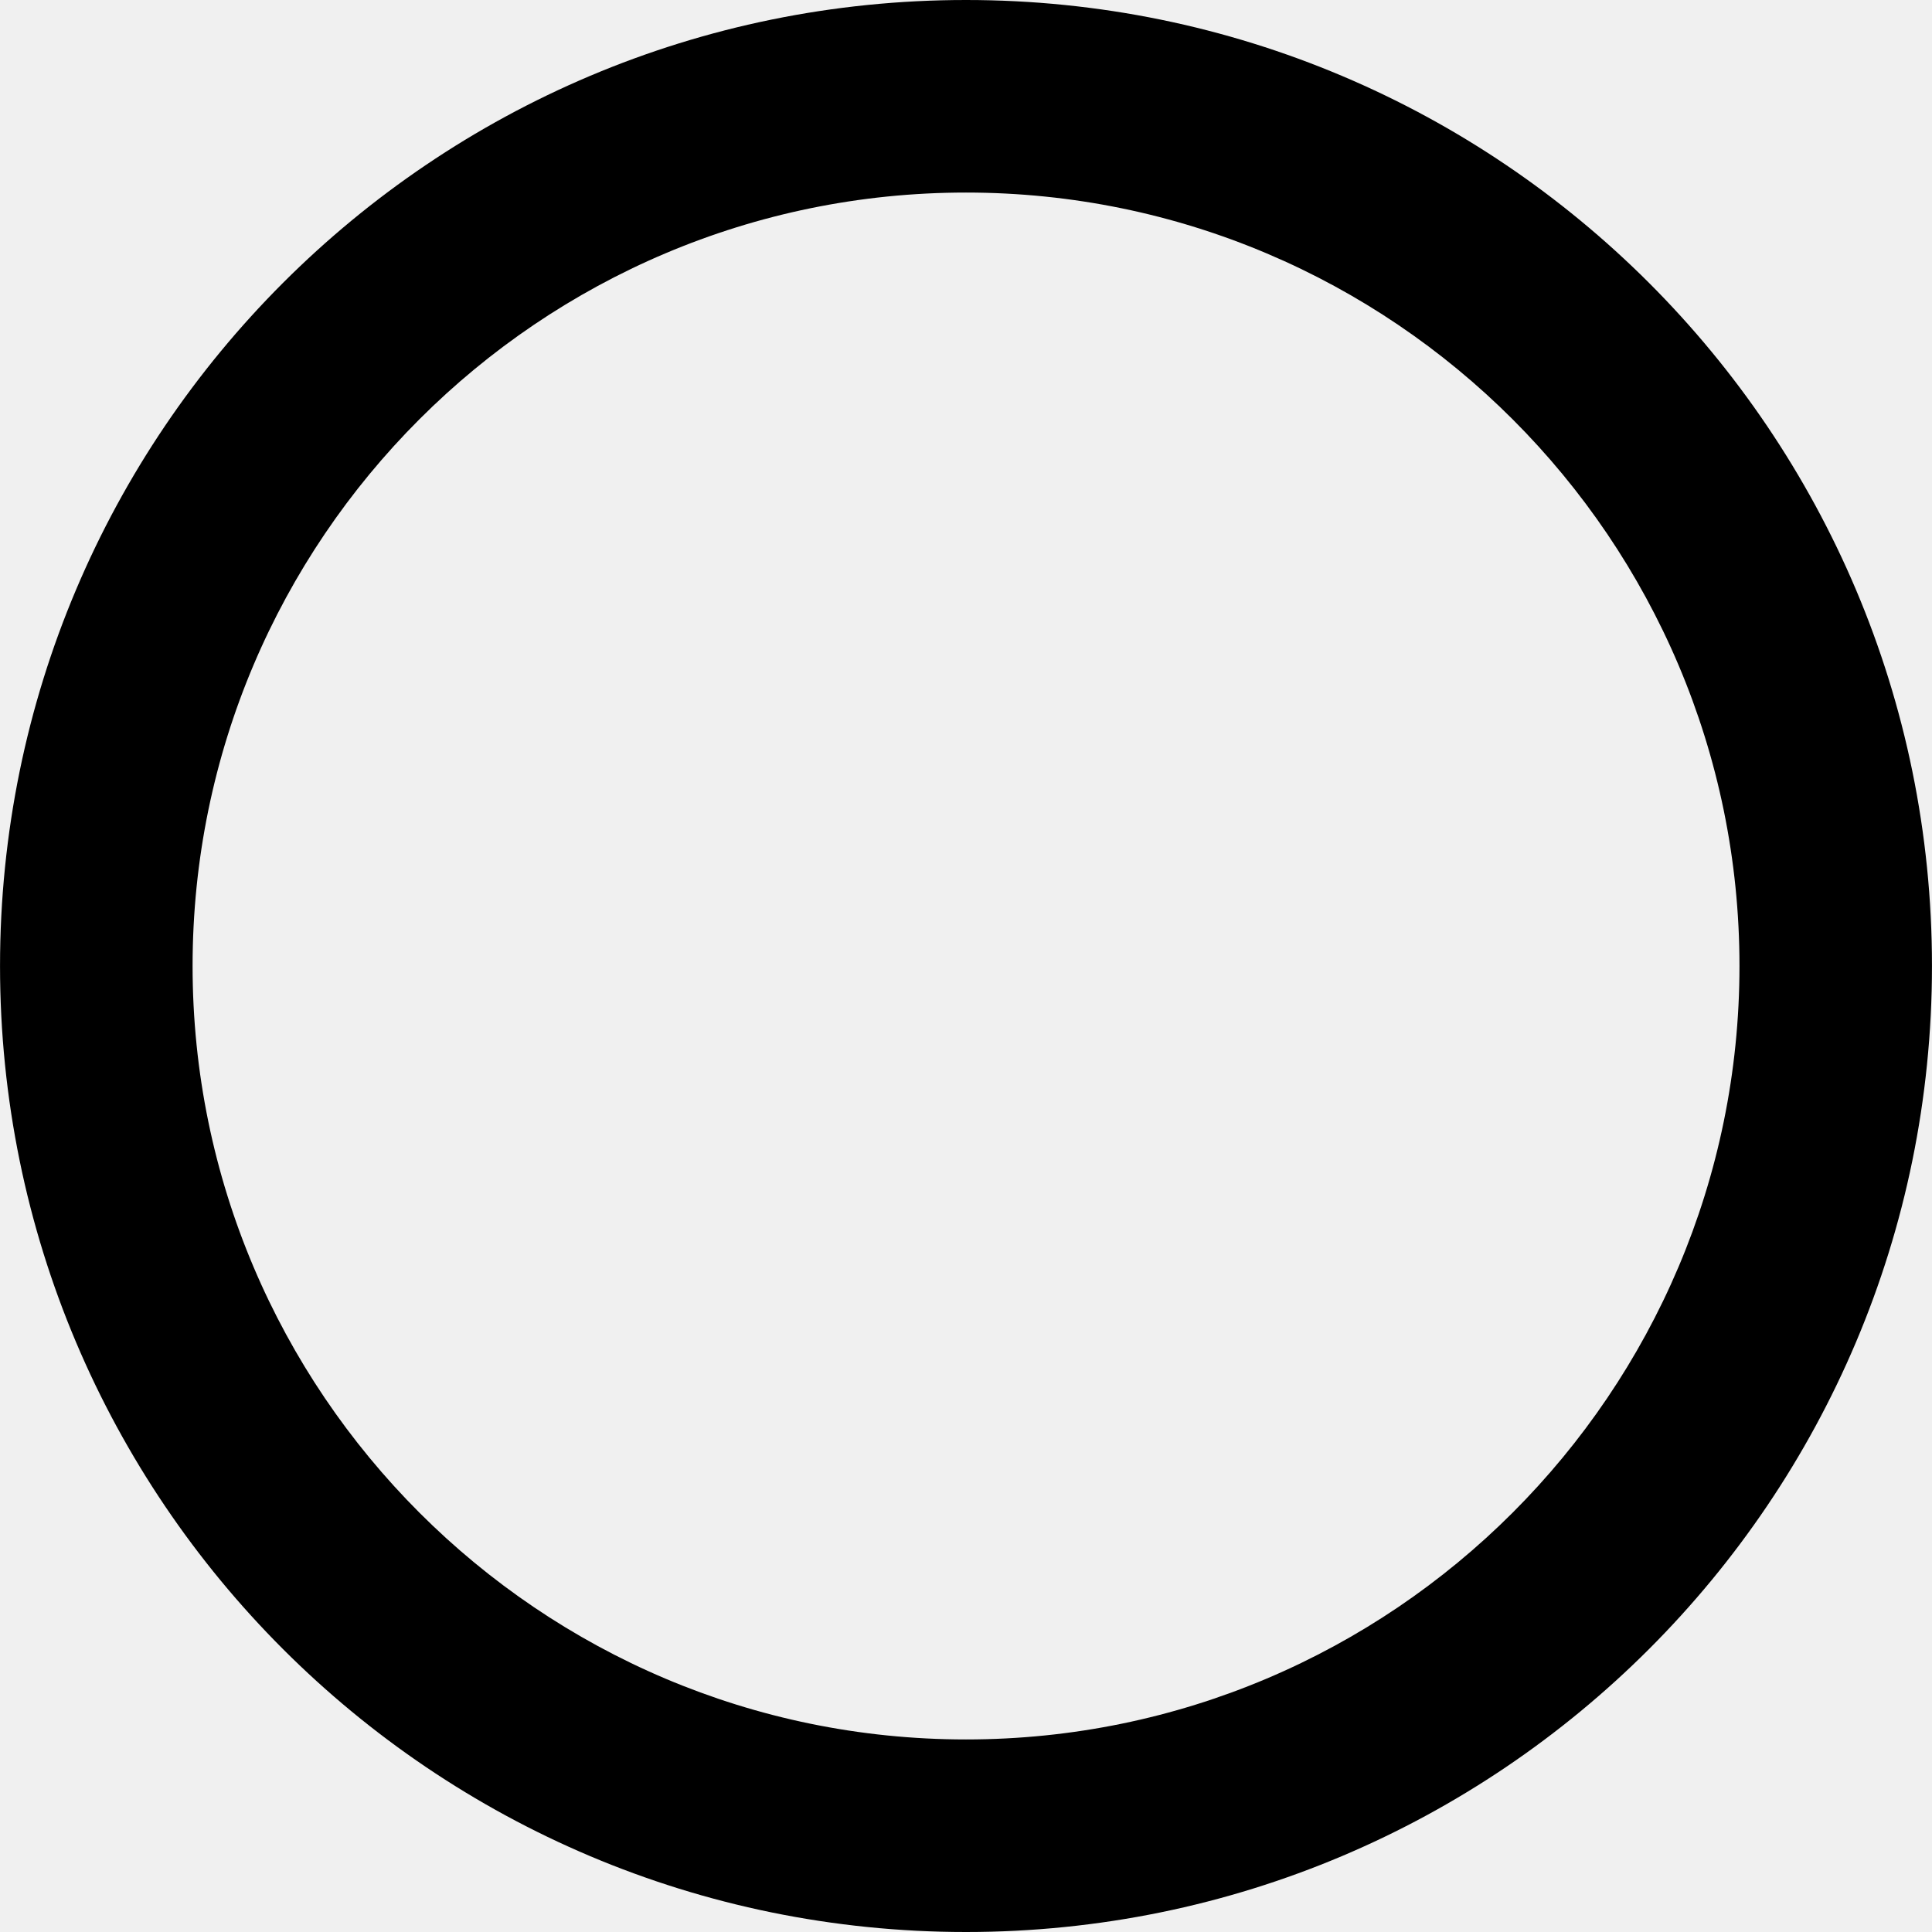
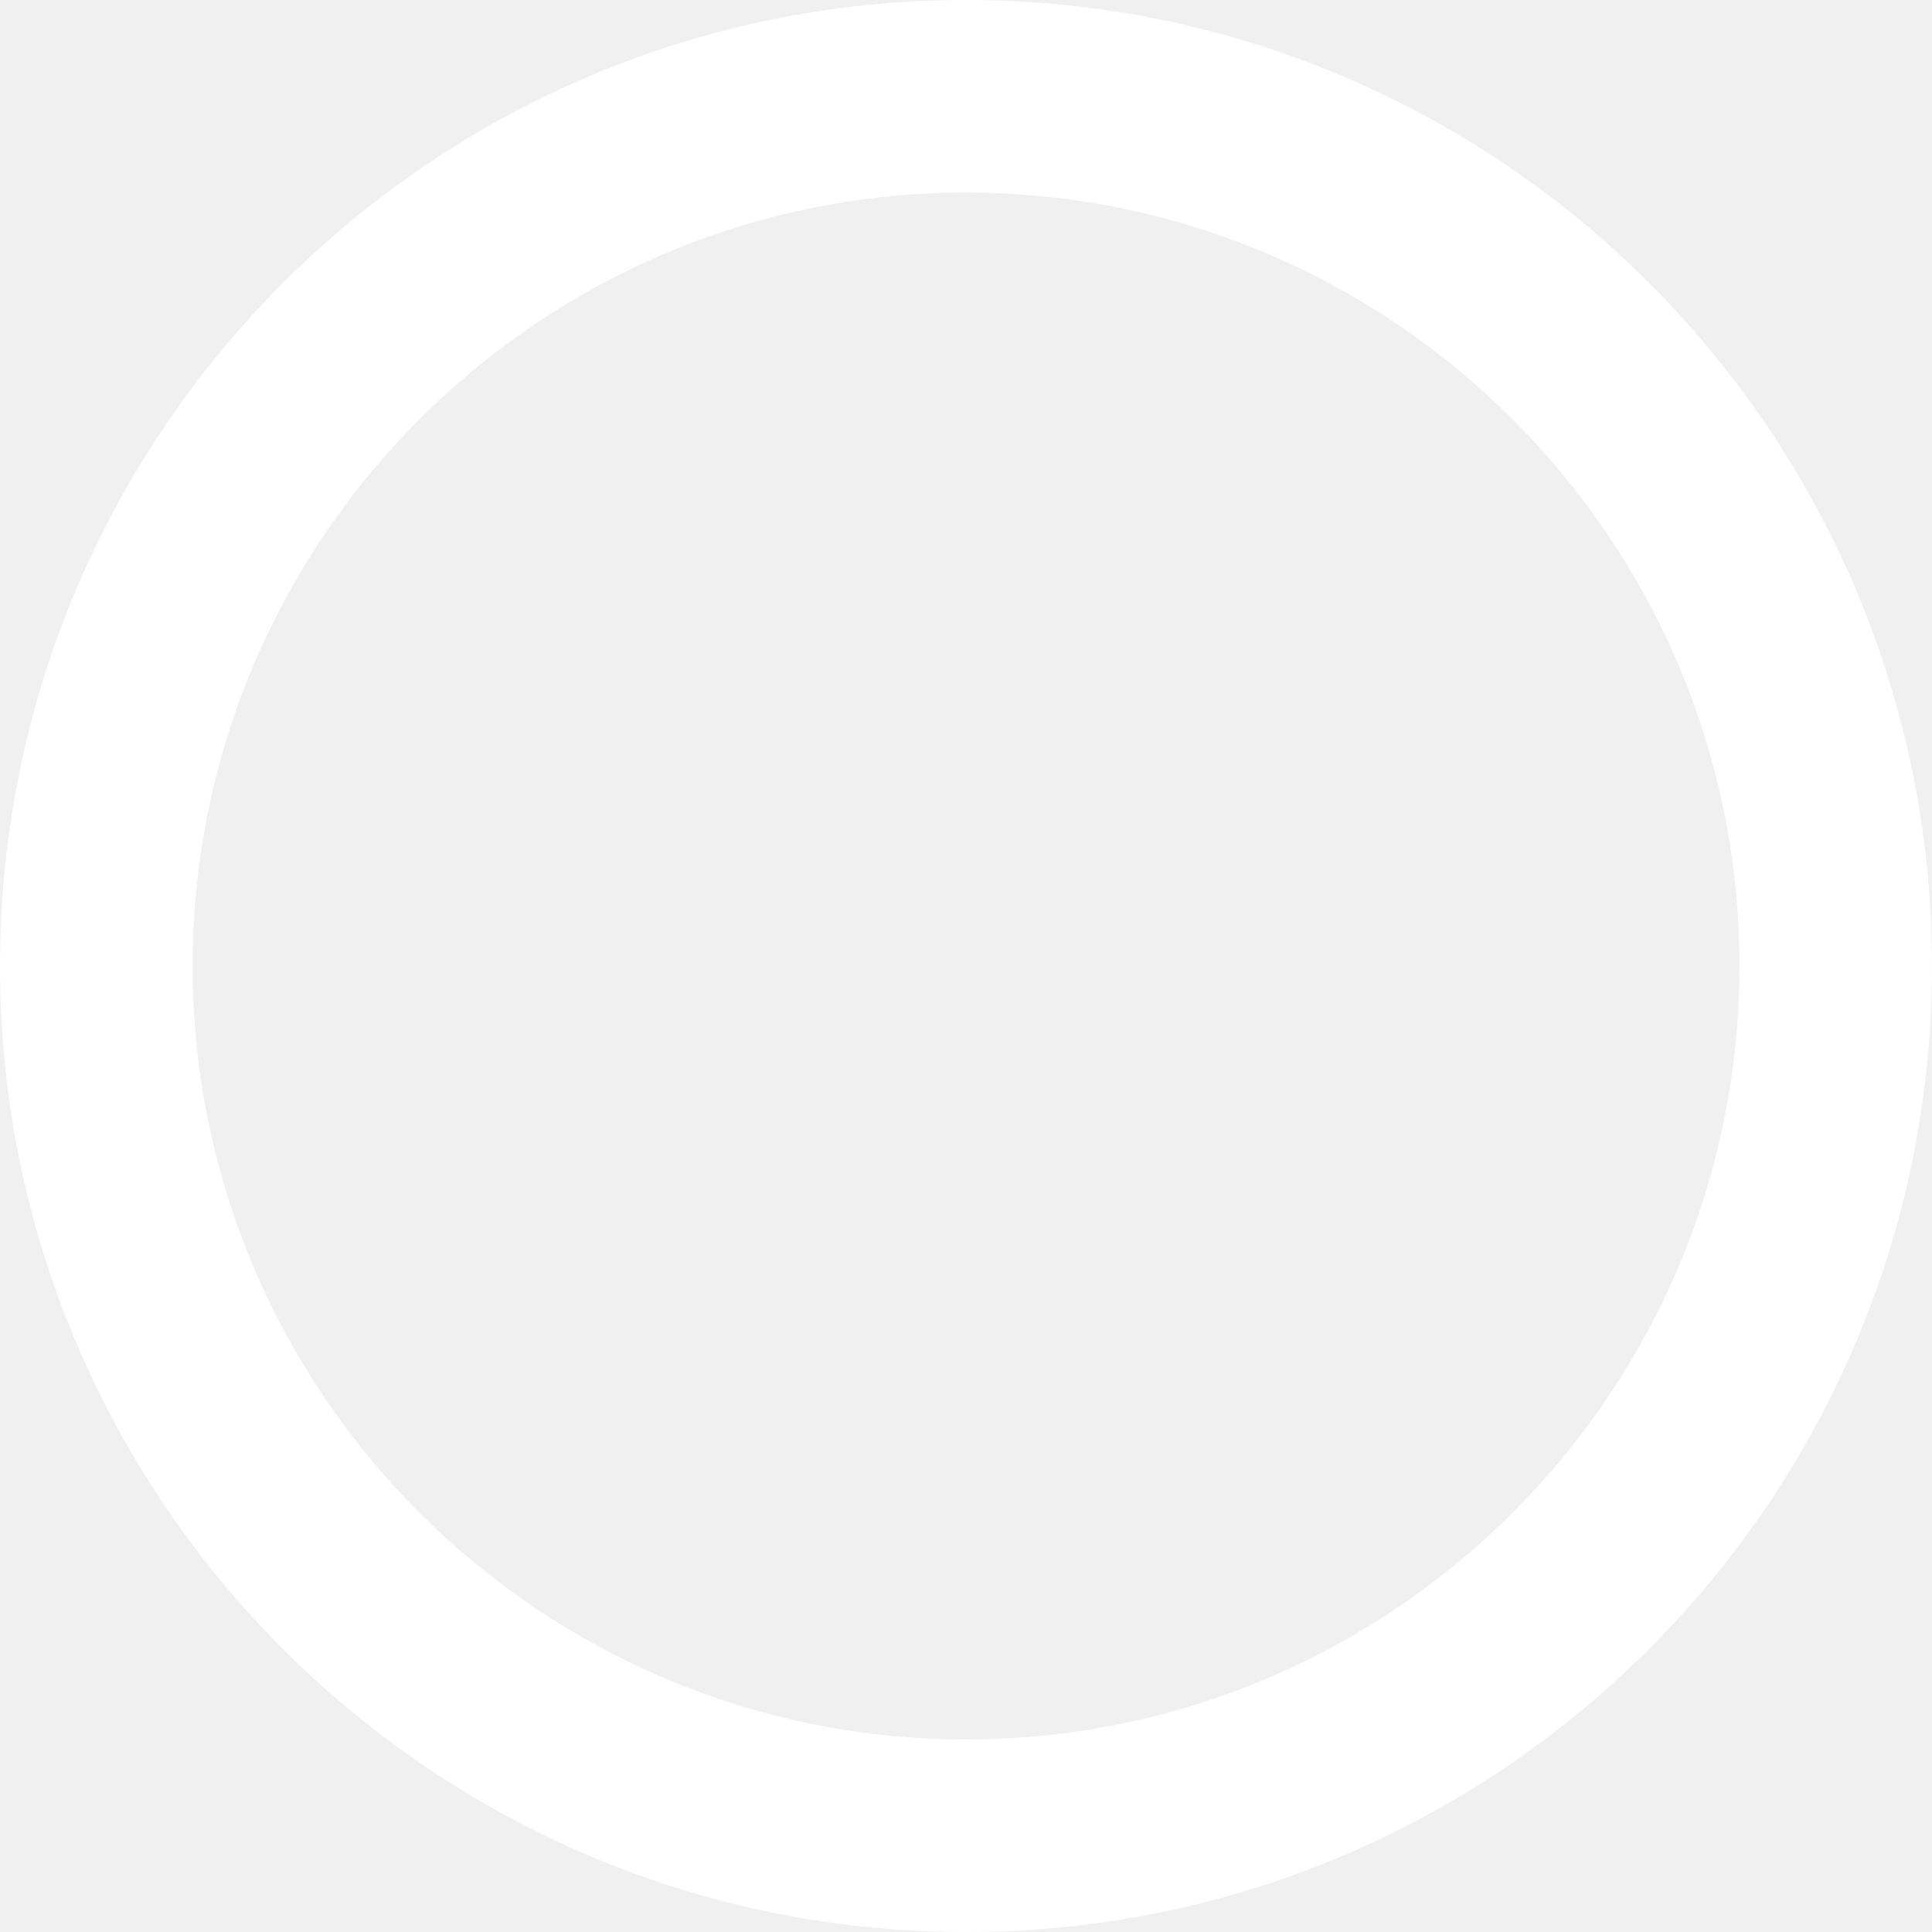
- <svg xmlns="http://www.w3.org/2000/svg" fill="#000000" version="1.1" id="Capa_1" width="800px" height="800px" viewBox="0 0 31.424 31.425" xml:space="preserve">
+ <svg xmlns="http://www.w3.org/2000/svg" fill="#ffffff" version="1.1" id="Capa_1" width="800px" height="800px" viewBox="0 0 31.424 31.425" xml:space="preserve">
  <g>
-     <path d="M15.712,3.132c6.937,0,12.581,5.644,12.581,12.58c0,6.938-5.645,12.581-12.581,12.581c-6.937,0-12.58-5.645-12.58-12.581   C3.132,8.775,8.775,3.132,15.712,3.132 M15.712,0C7.035,0,0,7.034,0,15.712c0,8.679,7.035,15.713,15.712,15.713   c8.677,0,15.712-7.034,15.712-15.713C31.425,7.034,24.389,0,15.712,0L15.712,0z" />
+     <path d="M15.712,3.132c6.937,0,12.581,5.644,12.581,12.58c0,6.938-5.645,12.581-12.581,12.581c-6.937,0-12.58-5.645-12.58-12.581   C3.132,8.775,8.775,3.132,15.712,3.132 M15.712,0C7.035,0,0,7.034,0,15.712c0,8.679,7.035,15.713,15.712,15.713   c8.677,0,15.712-7.034,15.712-15.713C31.425,7.034,24.389,0,15.712,0L15.712,0z" fill="#ffffff" />
  </g>
</svg>
